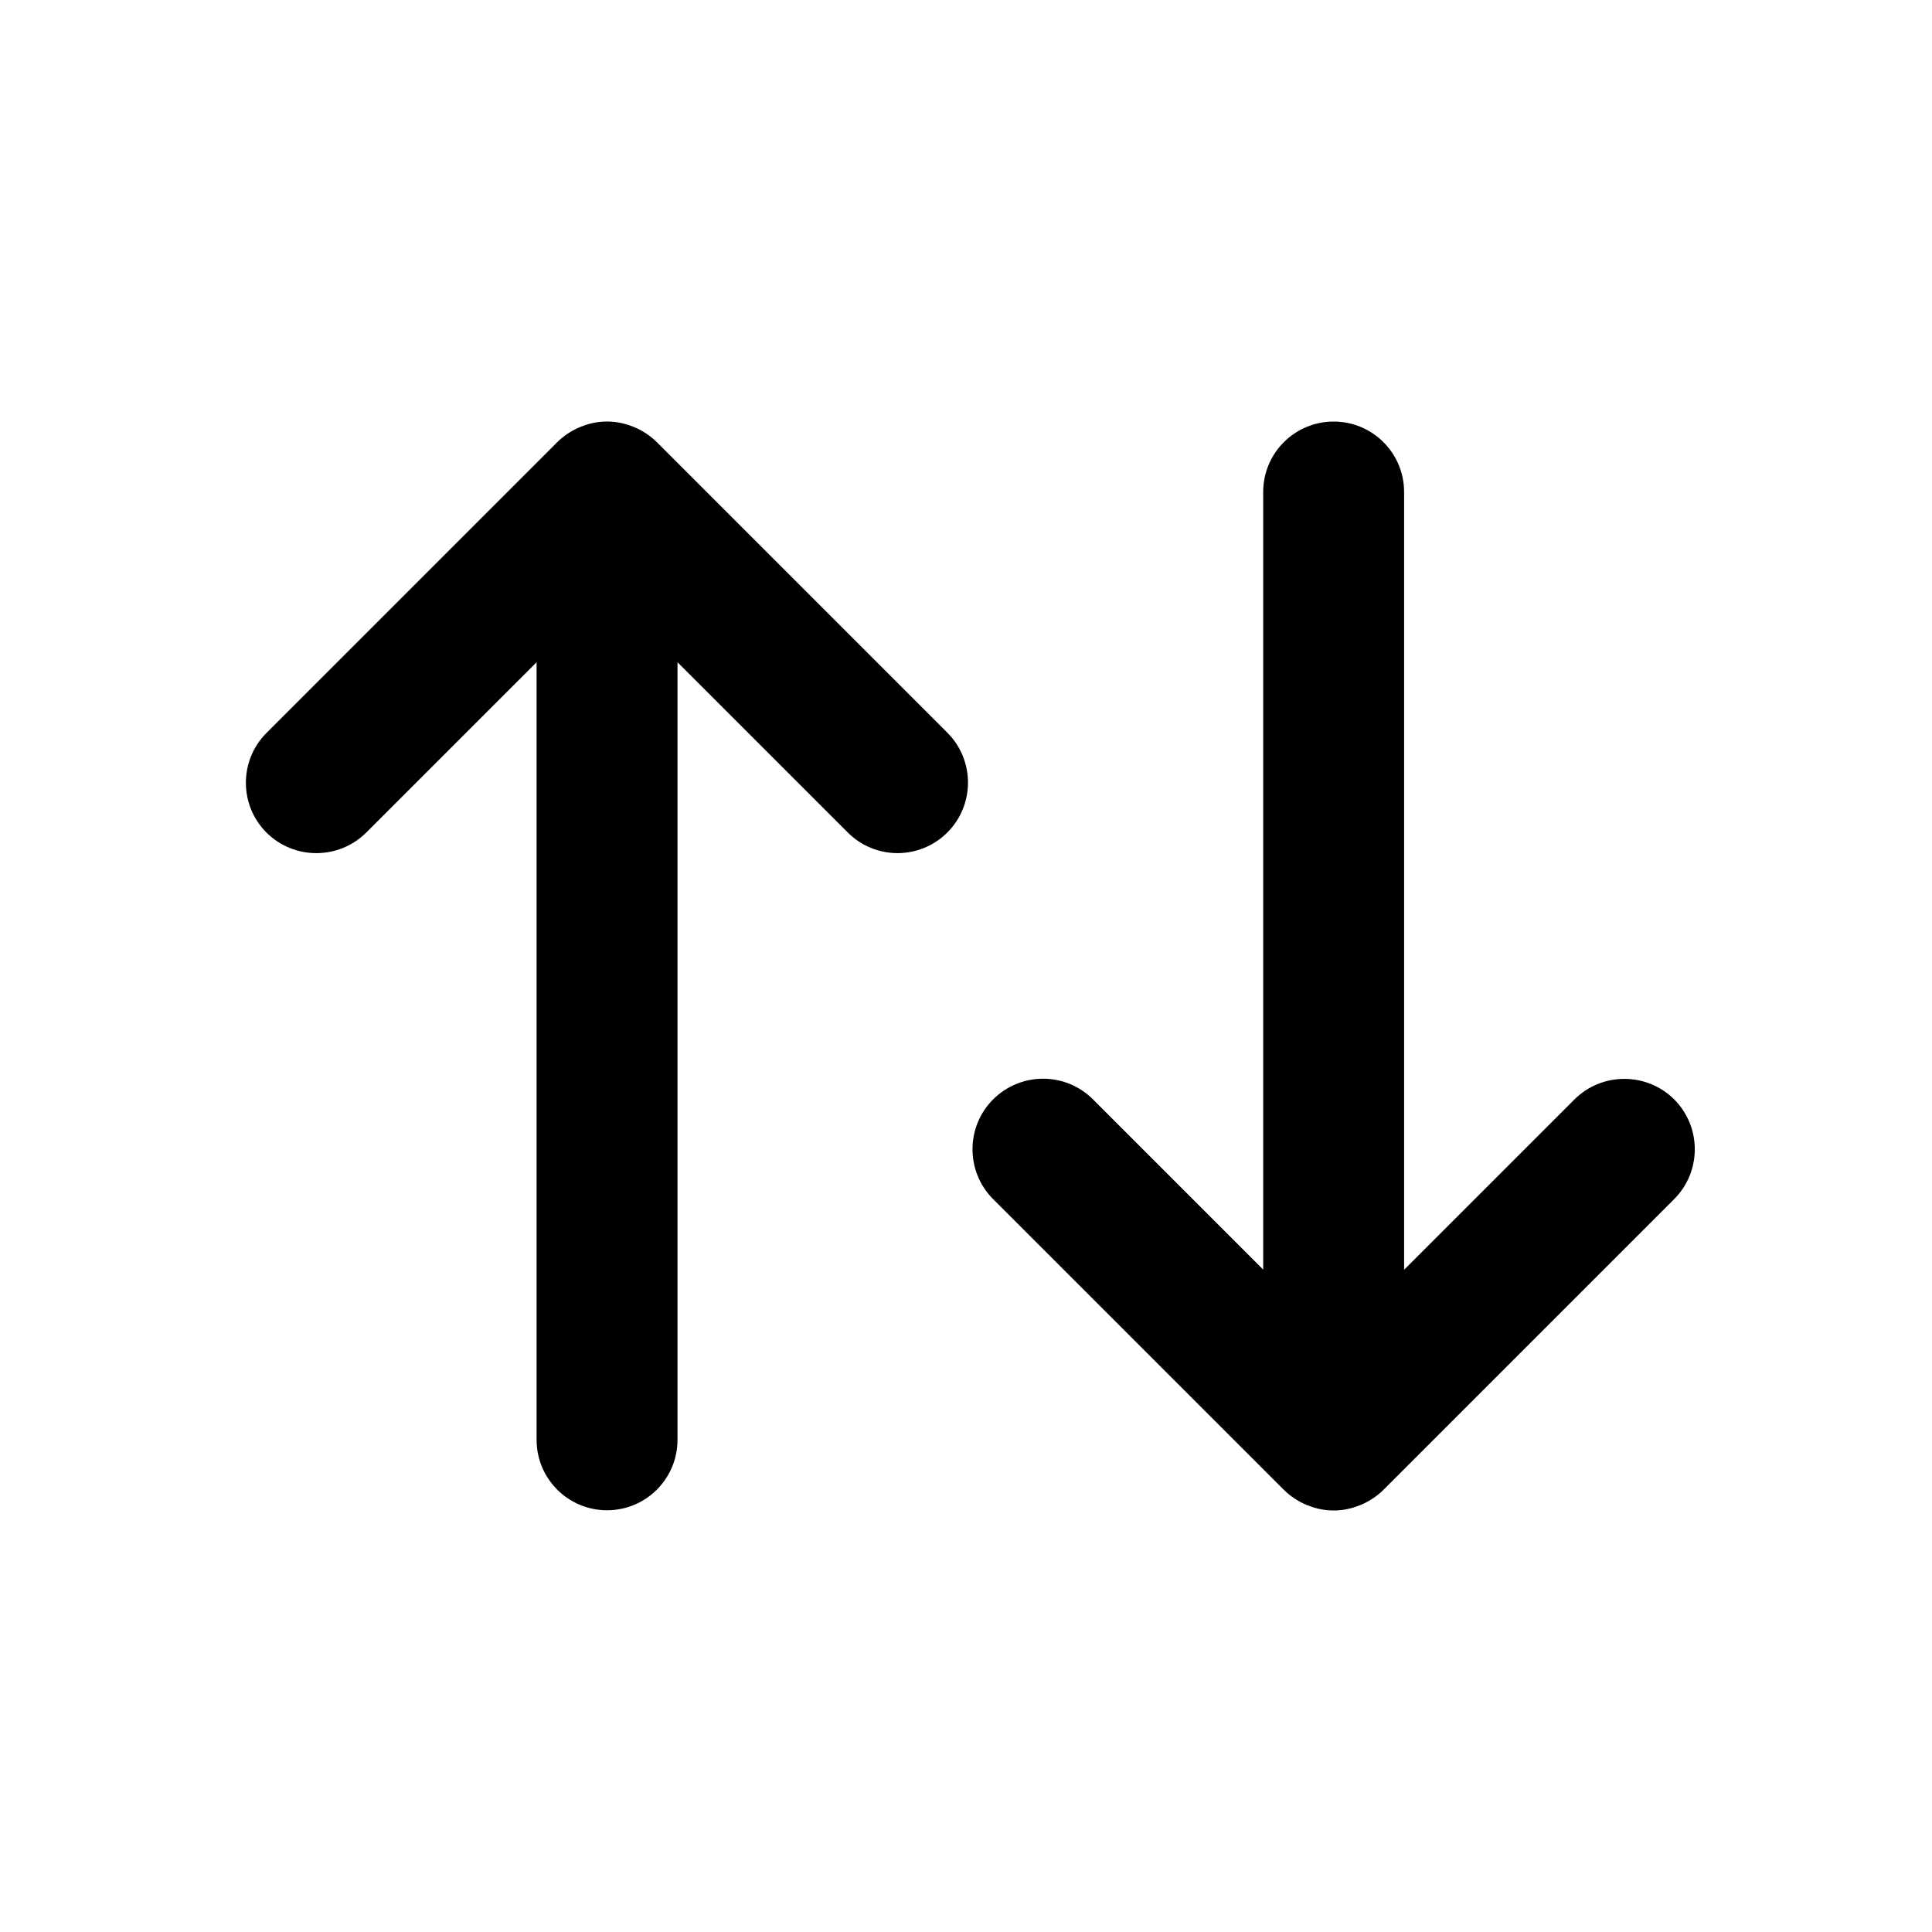
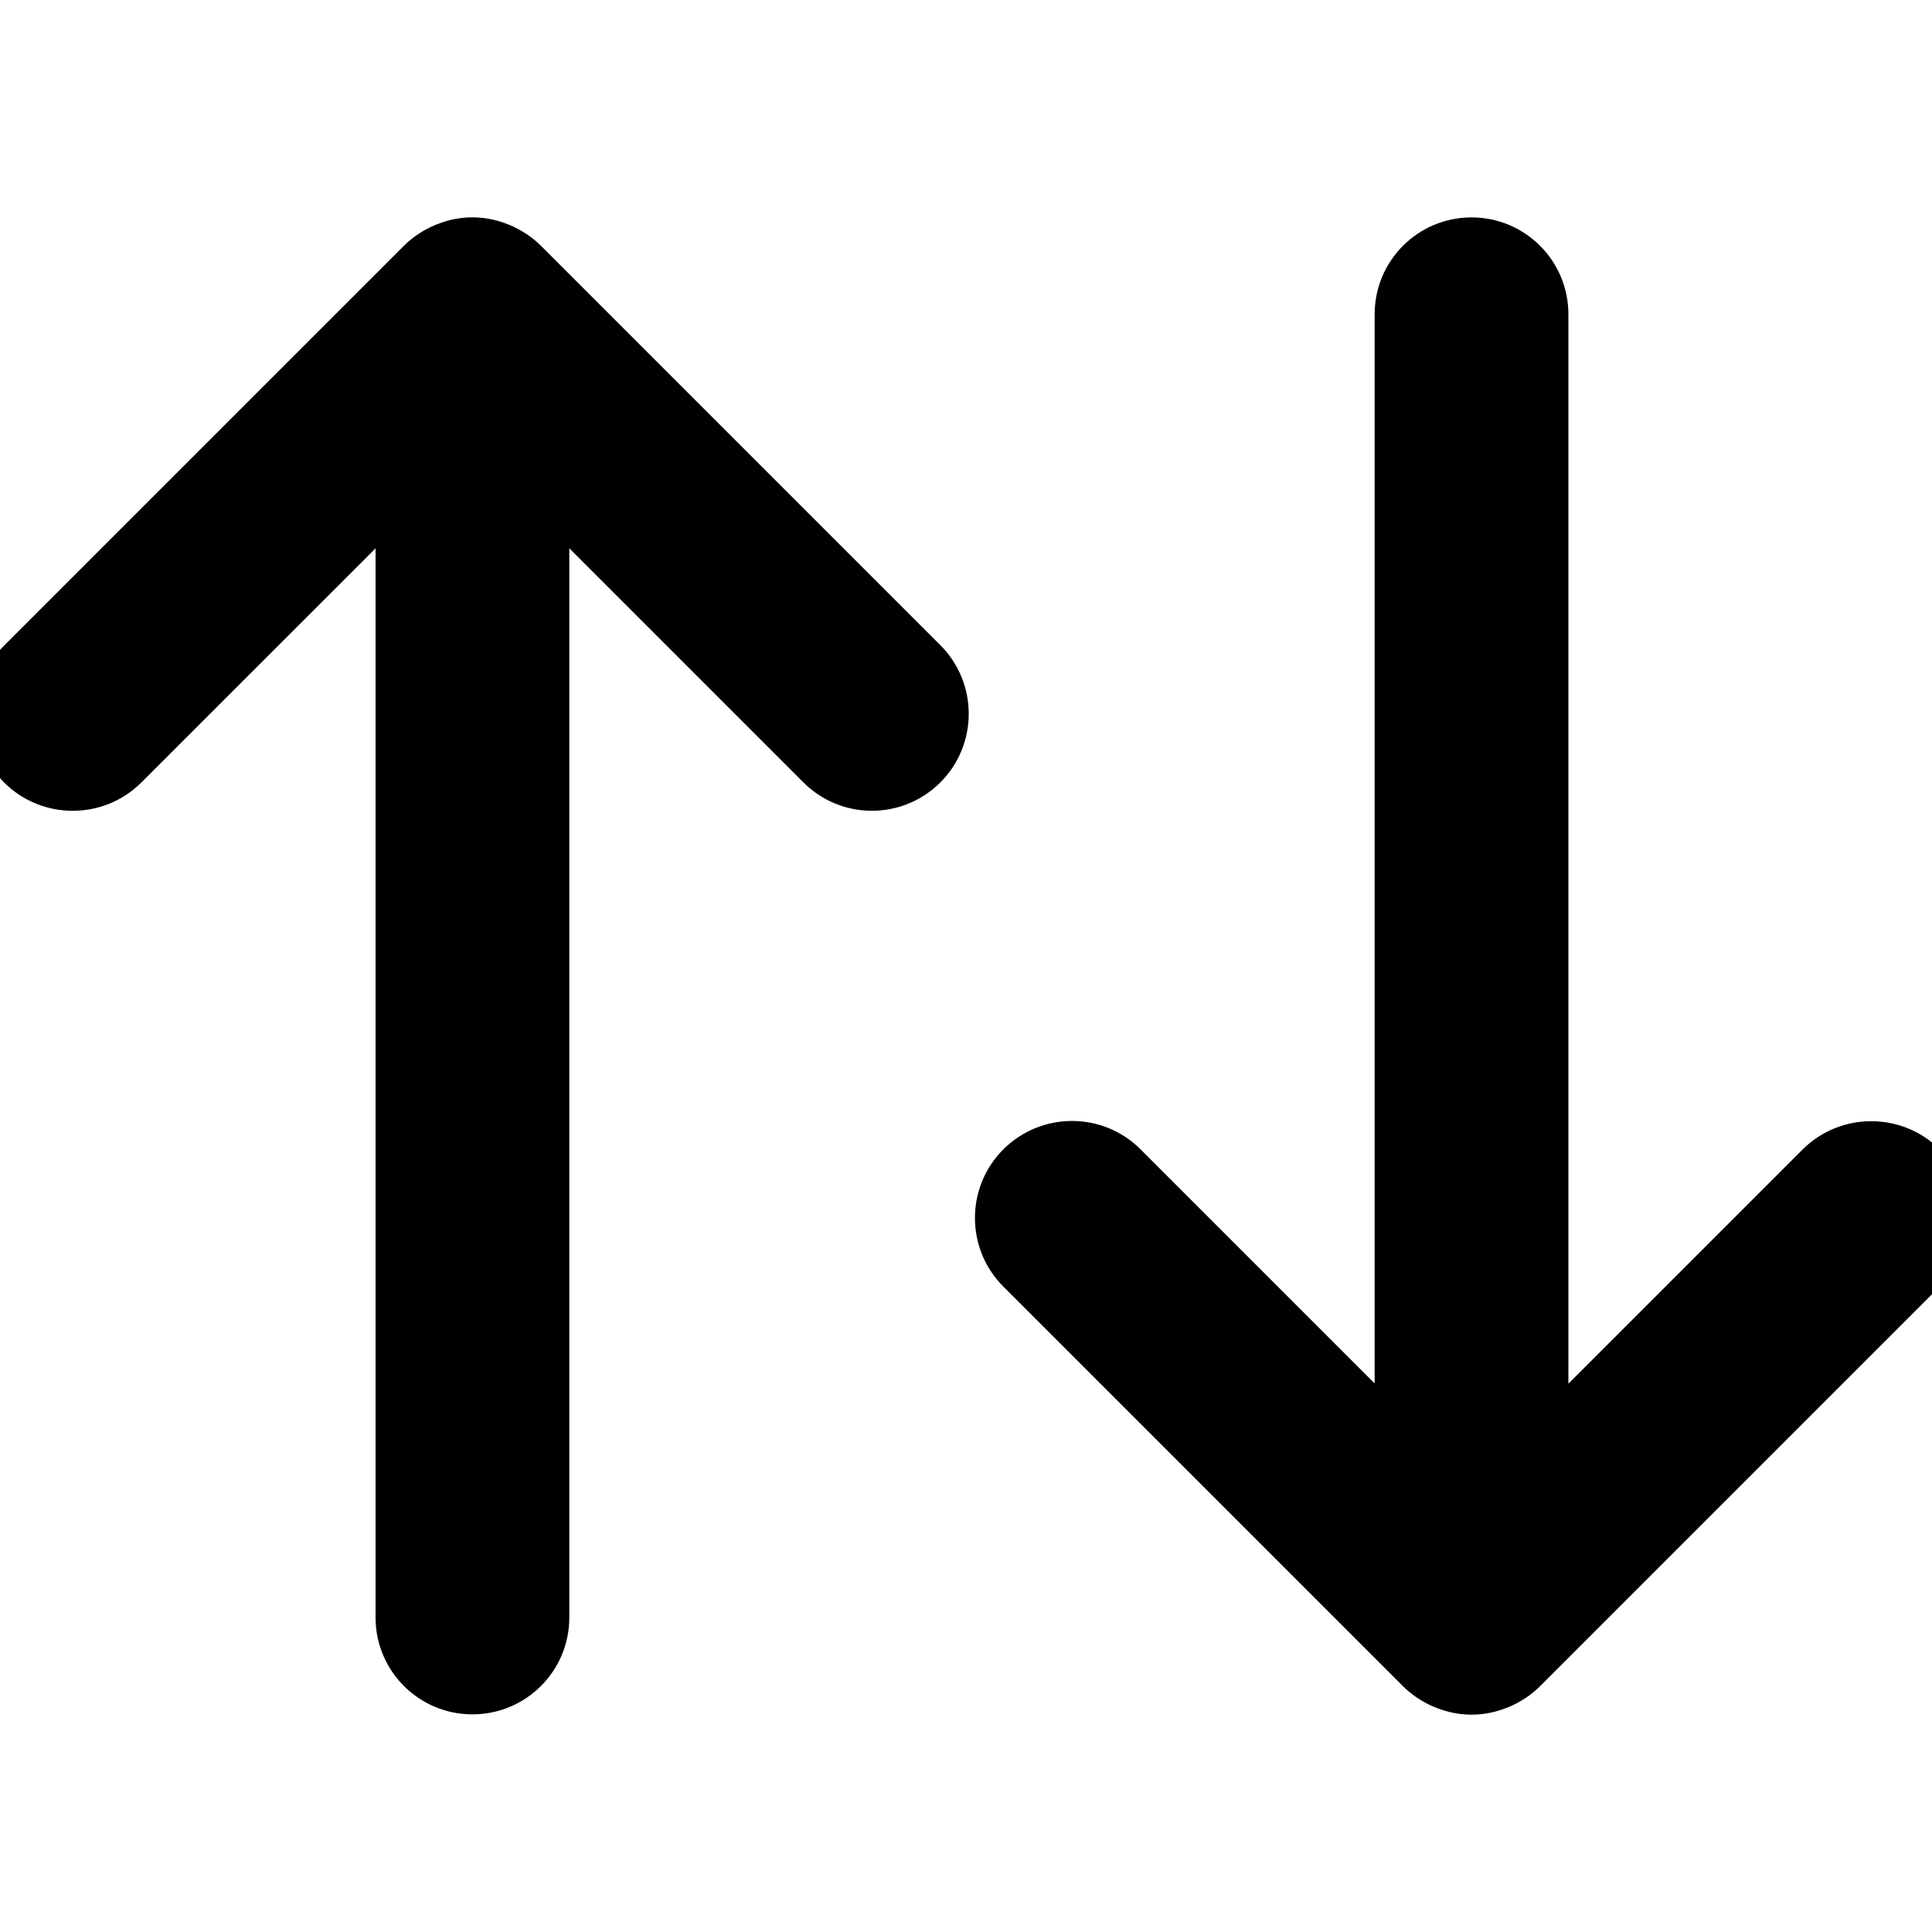
- <svg xmlns="http://www.w3.org/2000/svg" width="110px" height="110px" viewBox="0 0 110 110" version="1.1">
+ <svg xmlns="http://www.w3.org/2000/svg" width="110px" height="110px" viewBox="15 15 80 80" version="1.1">
  <g id="insert_order_by" stroke="none" stroke-width="1" fill="none" fill-rule="evenodd">
    <path d="M30.551,37.705 L30.551,81.976 C30.551,84.193 32.345,85.988 34.562,85.988 C36.779,85.988 38.574,84.194 38.574,81.976 L38.574,37.705 L48.267,47.398 C49.051,48.182 50.082,48.573 51.102,48.573 C52.123,48.573 53.155,48.181 53.938,47.398 C55.505,45.831 55.505,43.284 53.938,41.716 L37.408,25.186 C37.037,24.815 36.583,24.516 36.088,24.309 C36.067,24.299 36.047,24.299 36.026,24.288 C35.573,24.103 35.078,24 34.562,24 C34.046,24 33.551,24.103 33.097,24.288 C33.077,24.299 33.056,24.299 33.036,24.309 C32.541,24.516 32.087,24.814 31.716,25.186 L15.176,41.726 C13.608,43.294 13.608,45.841 15.176,47.408 C16.743,48.964 19.29,48.964 20.857,47.397 L30.551,37.705 Z" id="Path-Copy" fill="currentColor" fill-rule="nonzero" class="primaryfill" />
    <path d="M79.944,72.296 L79.944,28.014 C79.944,25.797 78.15,24.002 75.932,24.002 C73.716,24.002 71.921,25.796 71.921,28.014 L71.921,72.285 L62.228,62.592 C60.66,61.025 58.123,61.025 56.546,62.592 C54.979,64.159 54.979,66.707 56.546,68.274 L73.086,84.814 C73.457,85.185 73.911,85.484 74.406,85.691 C74.427,85.701 74.447,85.701 74.468,85.712 C74.922,85.897 75.417,86 75.932,86 C76.448,86 76.943,85.897 77.397,85.712 C77.418,85.701 77.438,85.701 77.459,85.691 C77.954,85.484 78.408,85.186 78.779,84.814 L95.319,68.274 C96.886,66.706 96.886,64.159 95.319,62.592 C93.752,61.036 91.204,61.036 89.637,62.603 L79.944,72.296 Z" id="Path-Copy-2" class="primaryfill" fill="currentColor" fill-rule="nonzero" />
  </g>
</svg>
